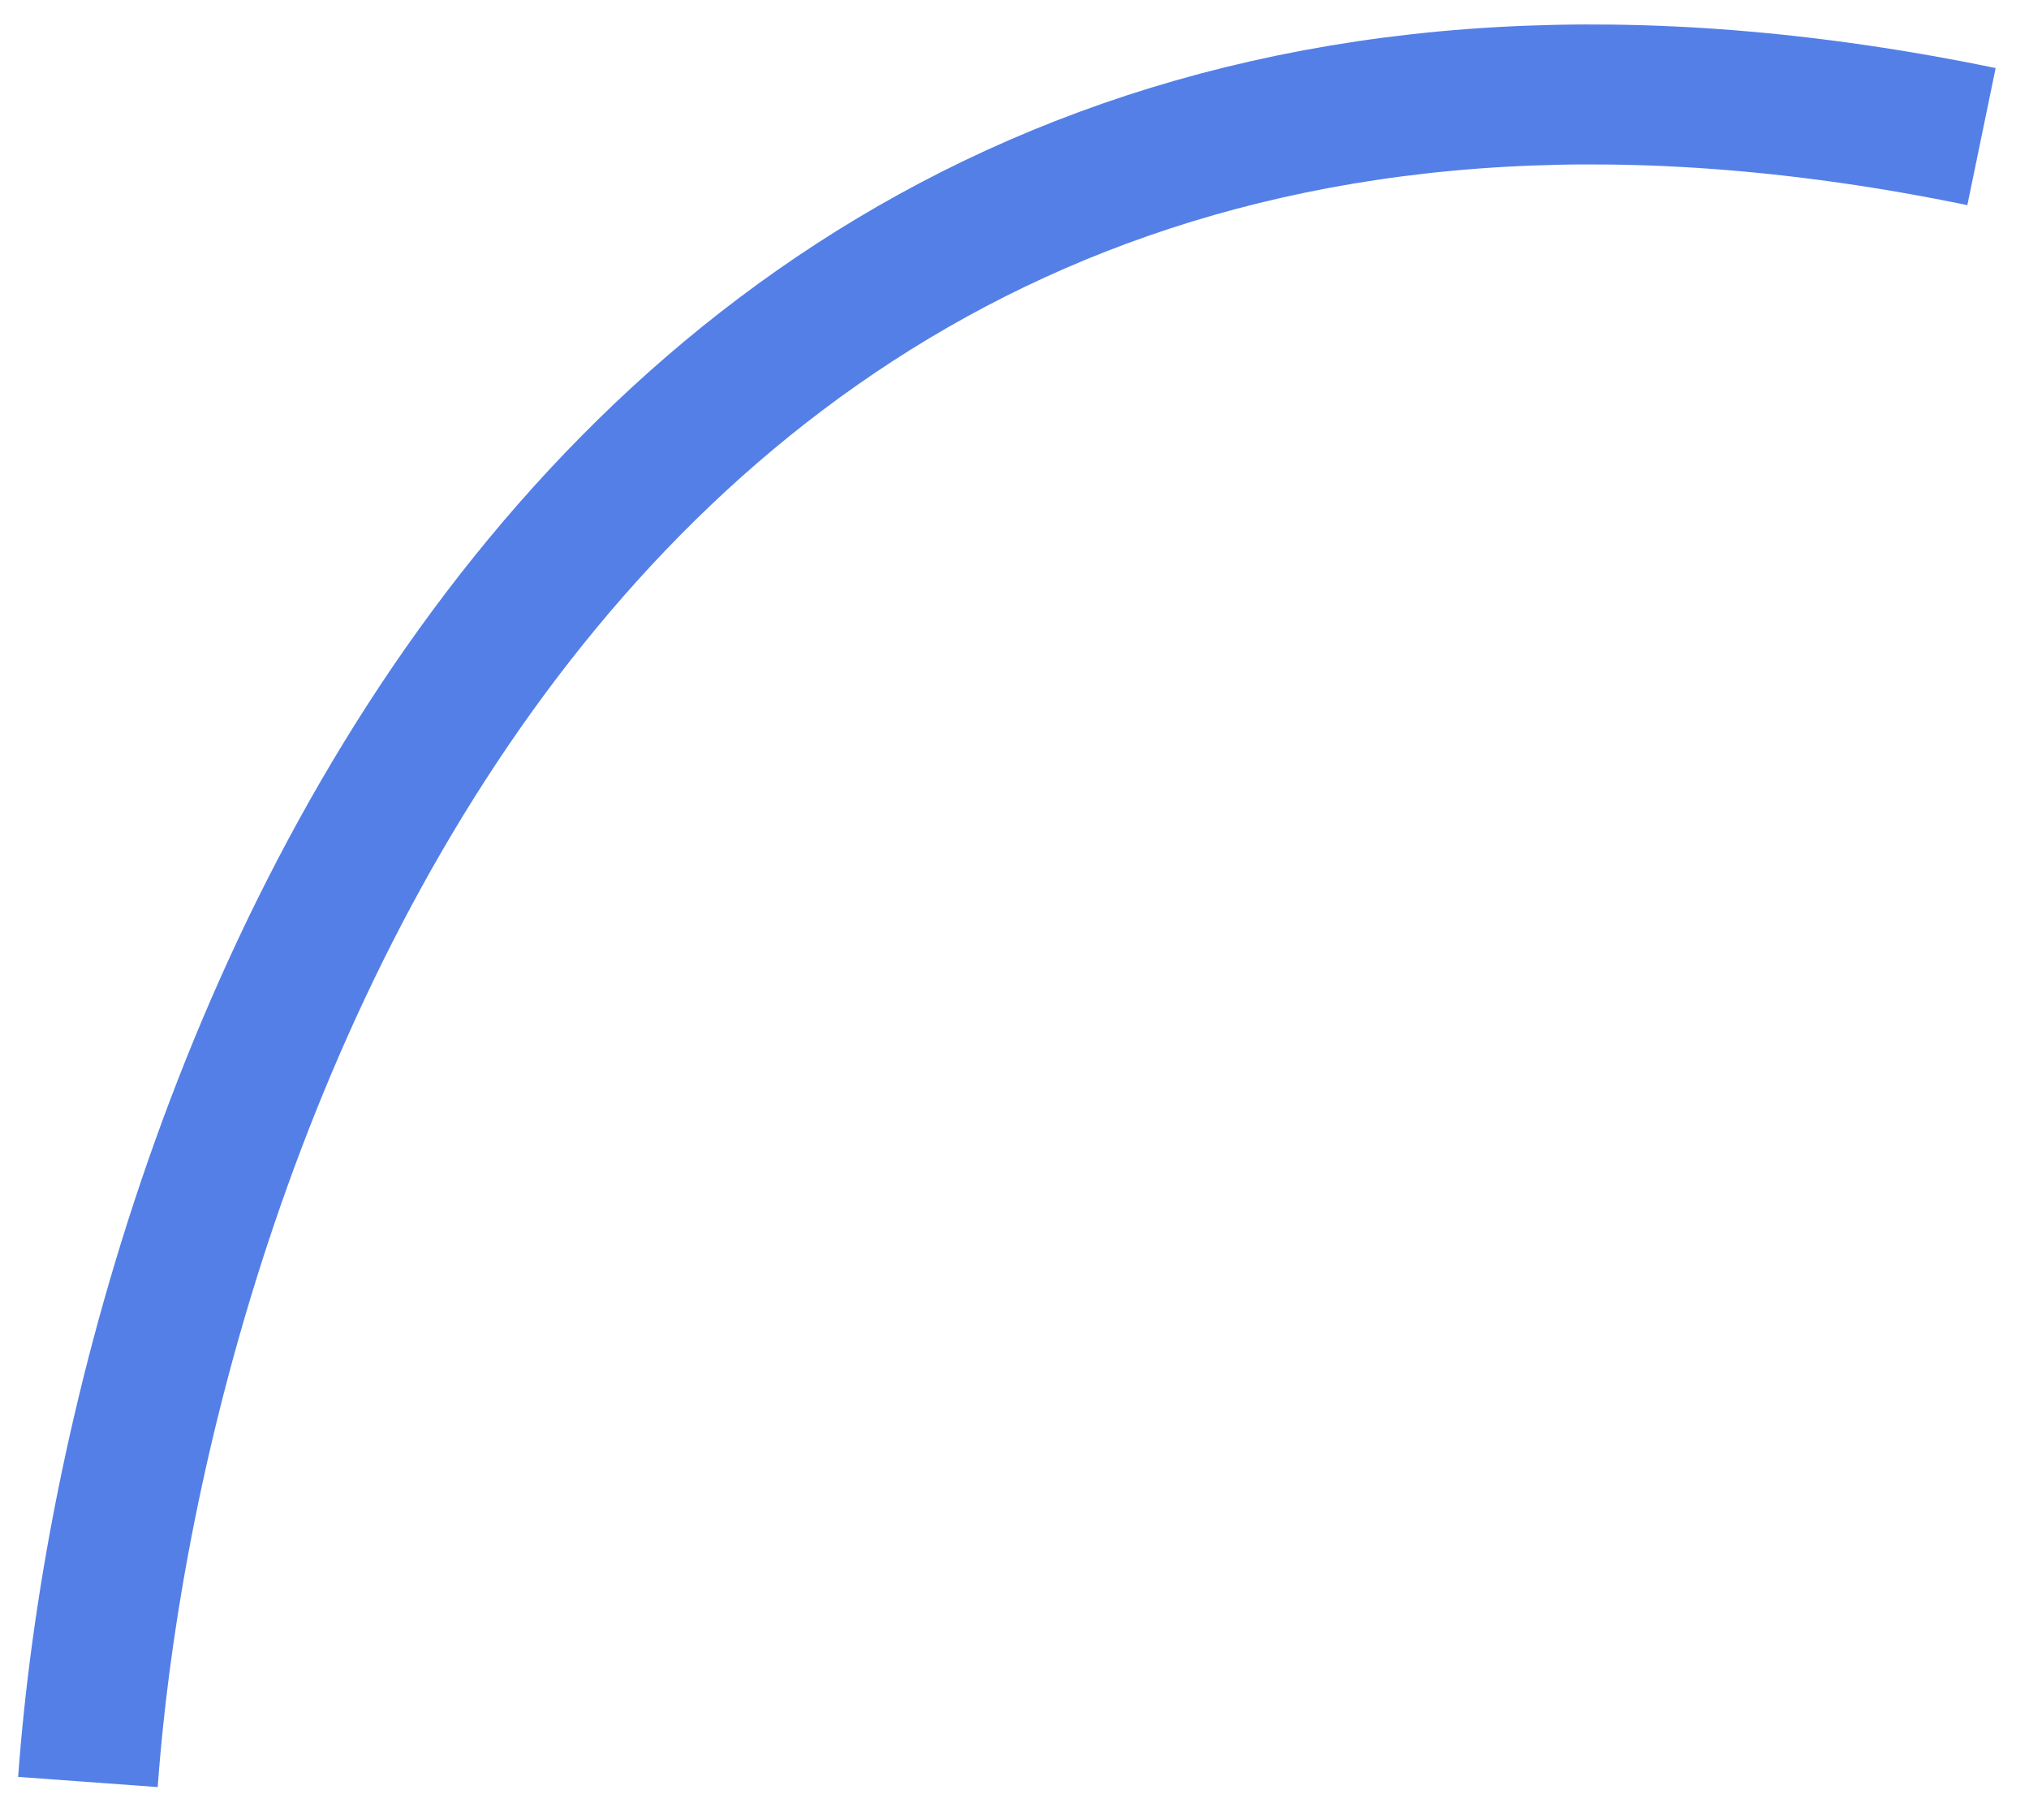
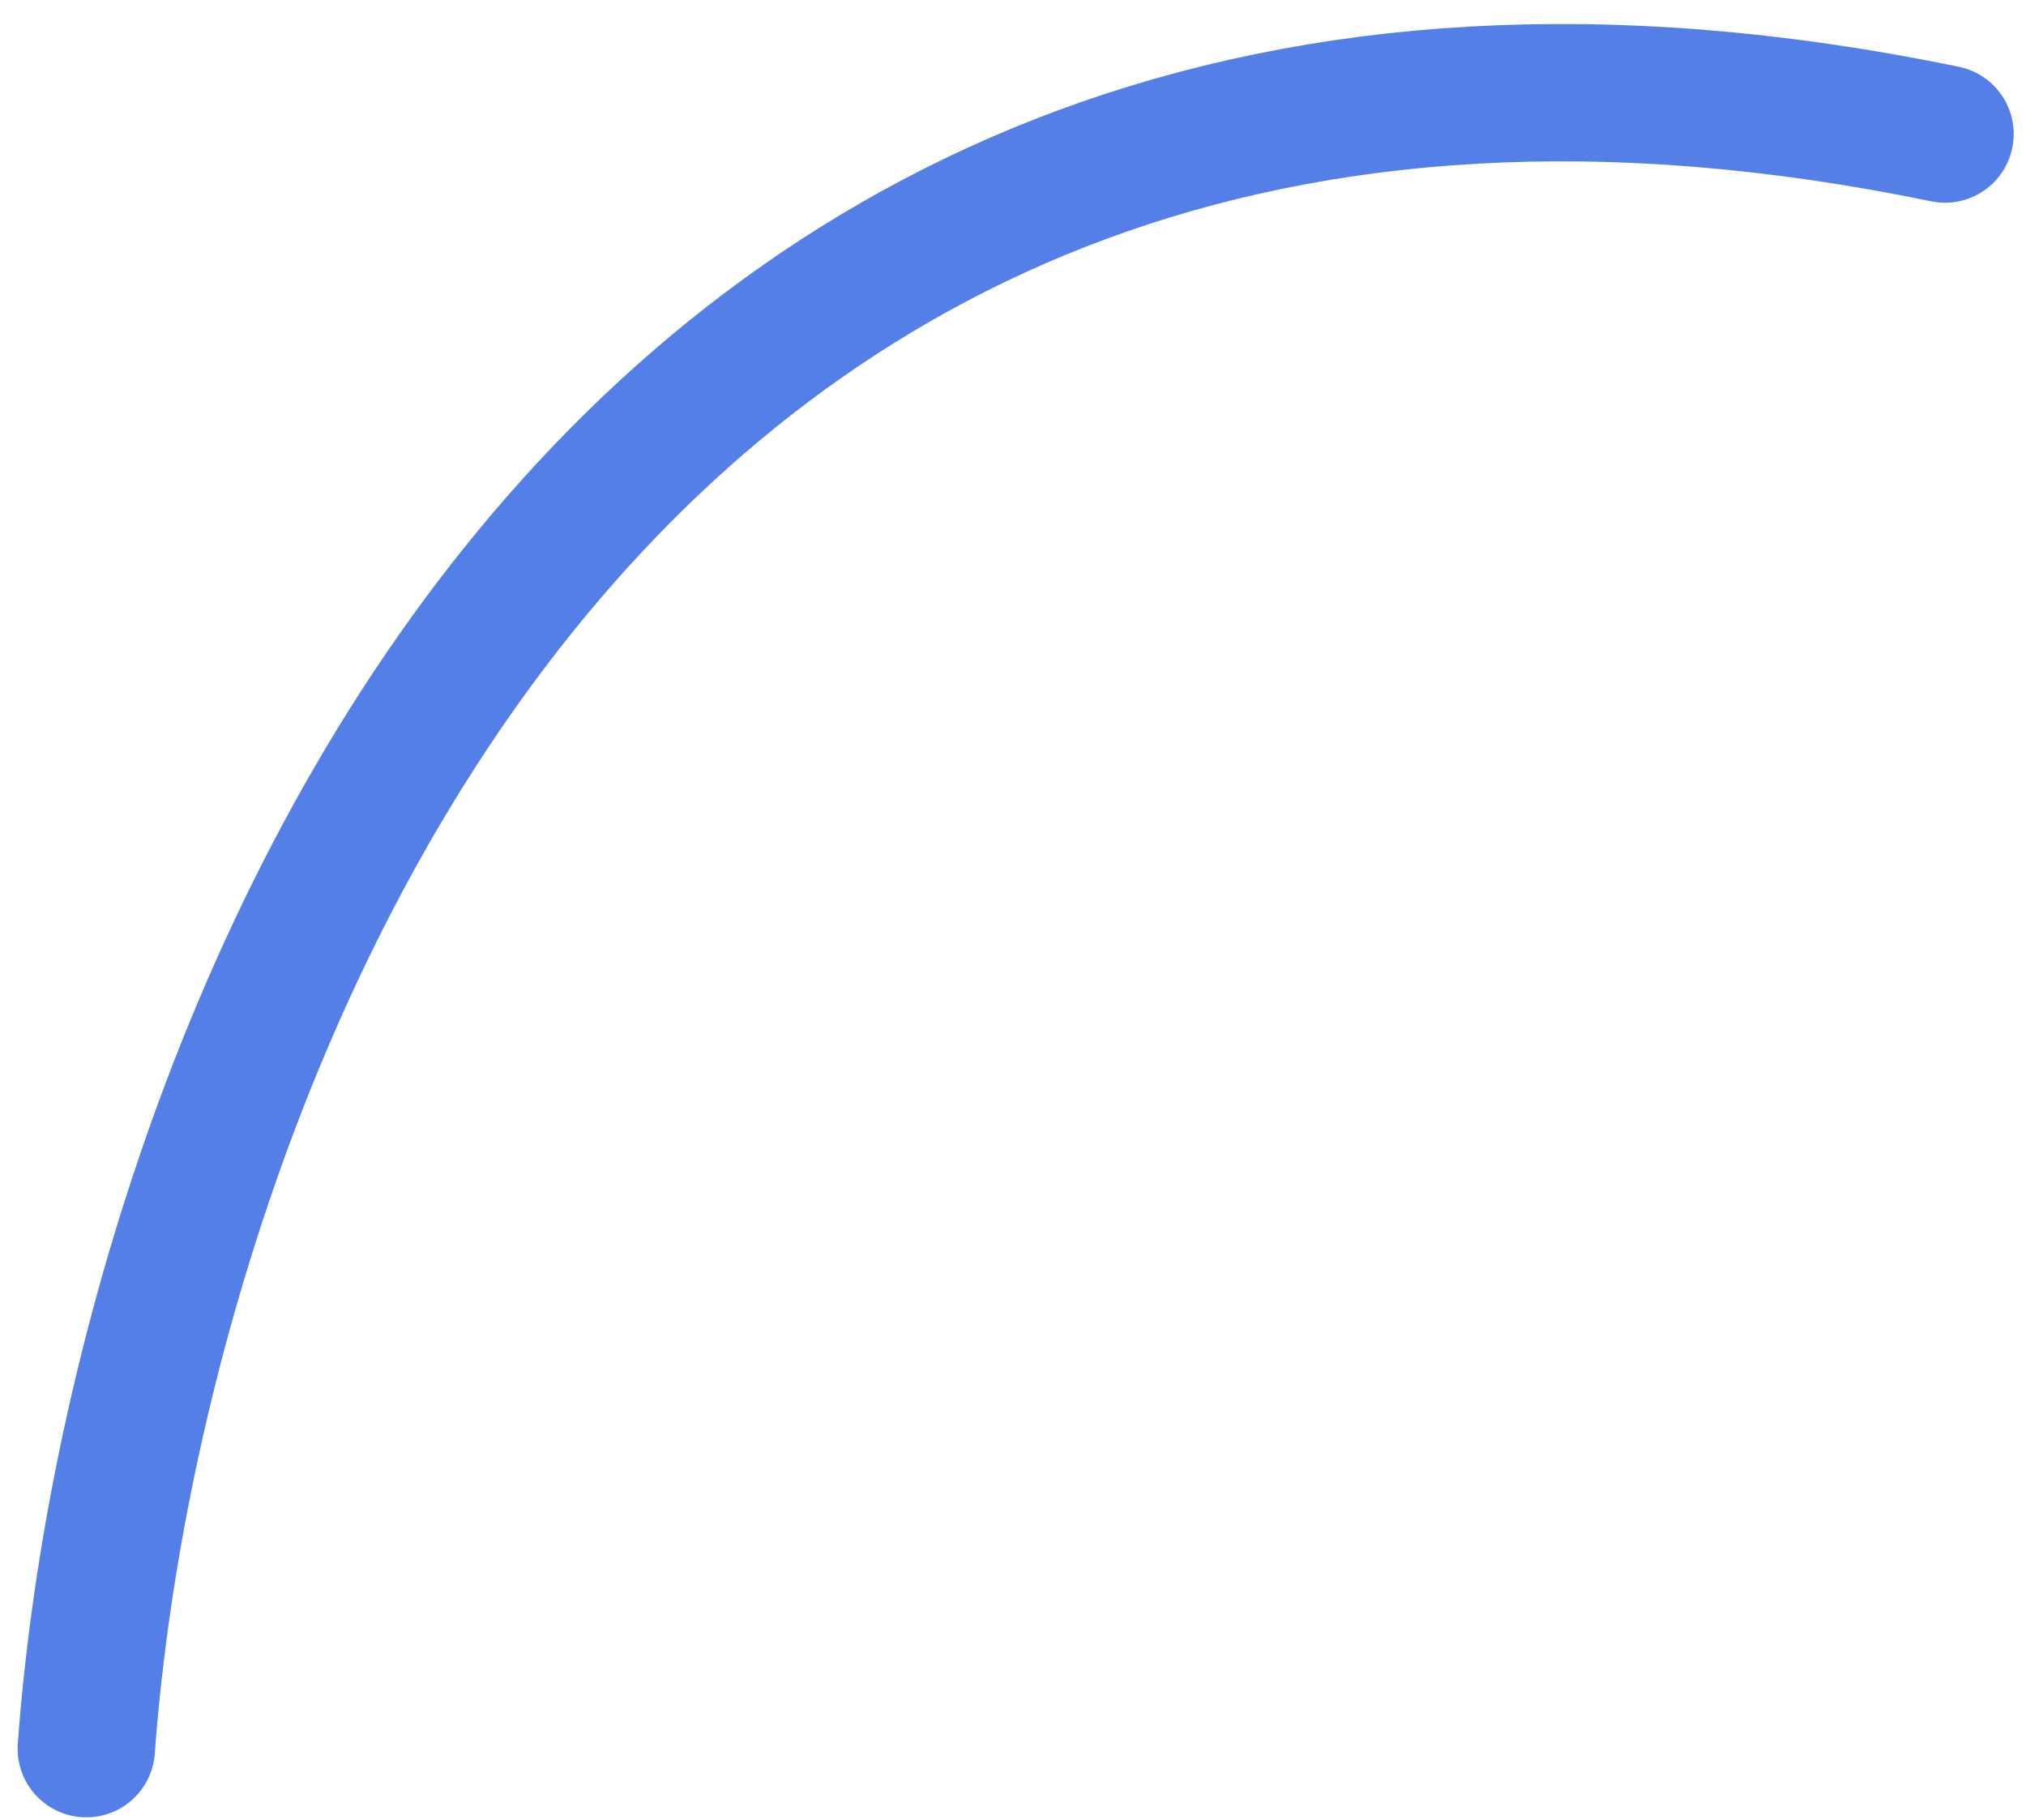
- <svg xmlns="http://www.w3.org/2000/svg" width="58" height="52" viewBox="0 0 58 52" fill="none">
-   <path d="M2.513 50.928C3.907 31.815 16.685 -4.348 56.642 3.904" stroke="#537FE7" stroke-width="4" />
+ <svg xmlns="http://www.w3.org/2000/svg" width="59" height="53" viewBox="0 0 59 53" fill="none">
+   <path d="M2.513 50.928C3.907 31.815 16.685 -4.348 56.642 3.904" stroke="#537FE7" stroke-width="4" stroke-linecap="round" />
</svg>
